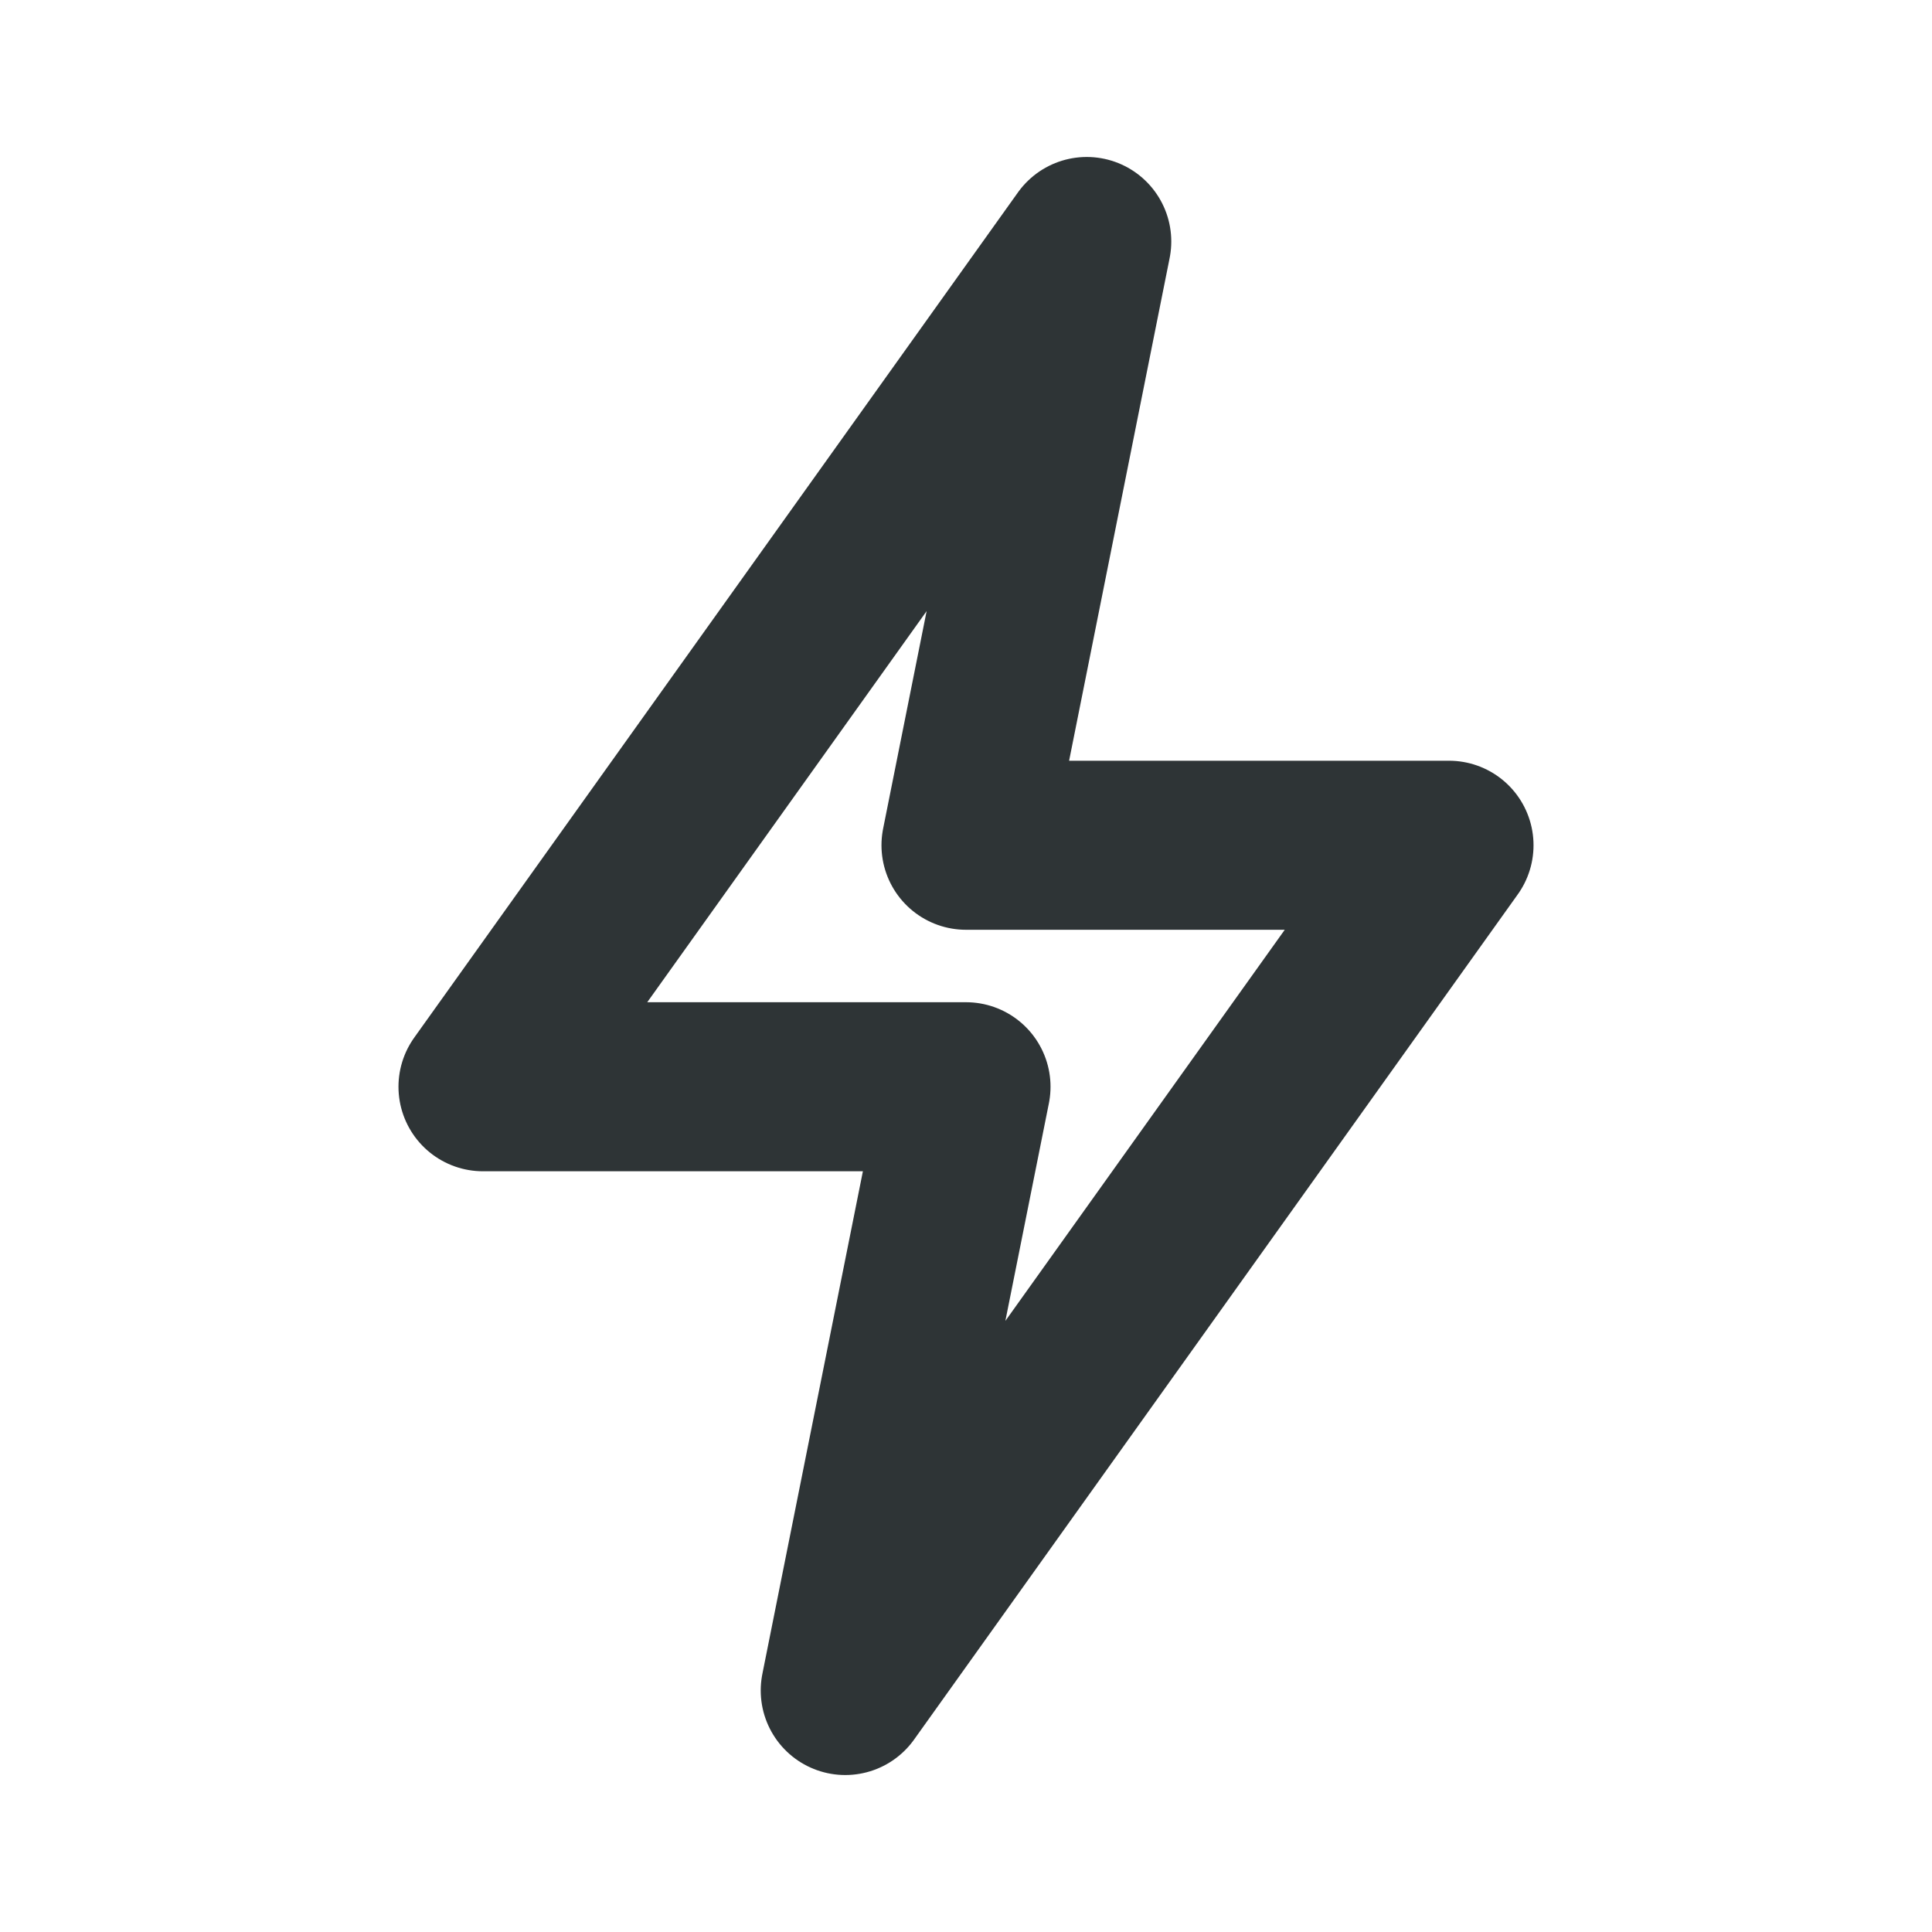
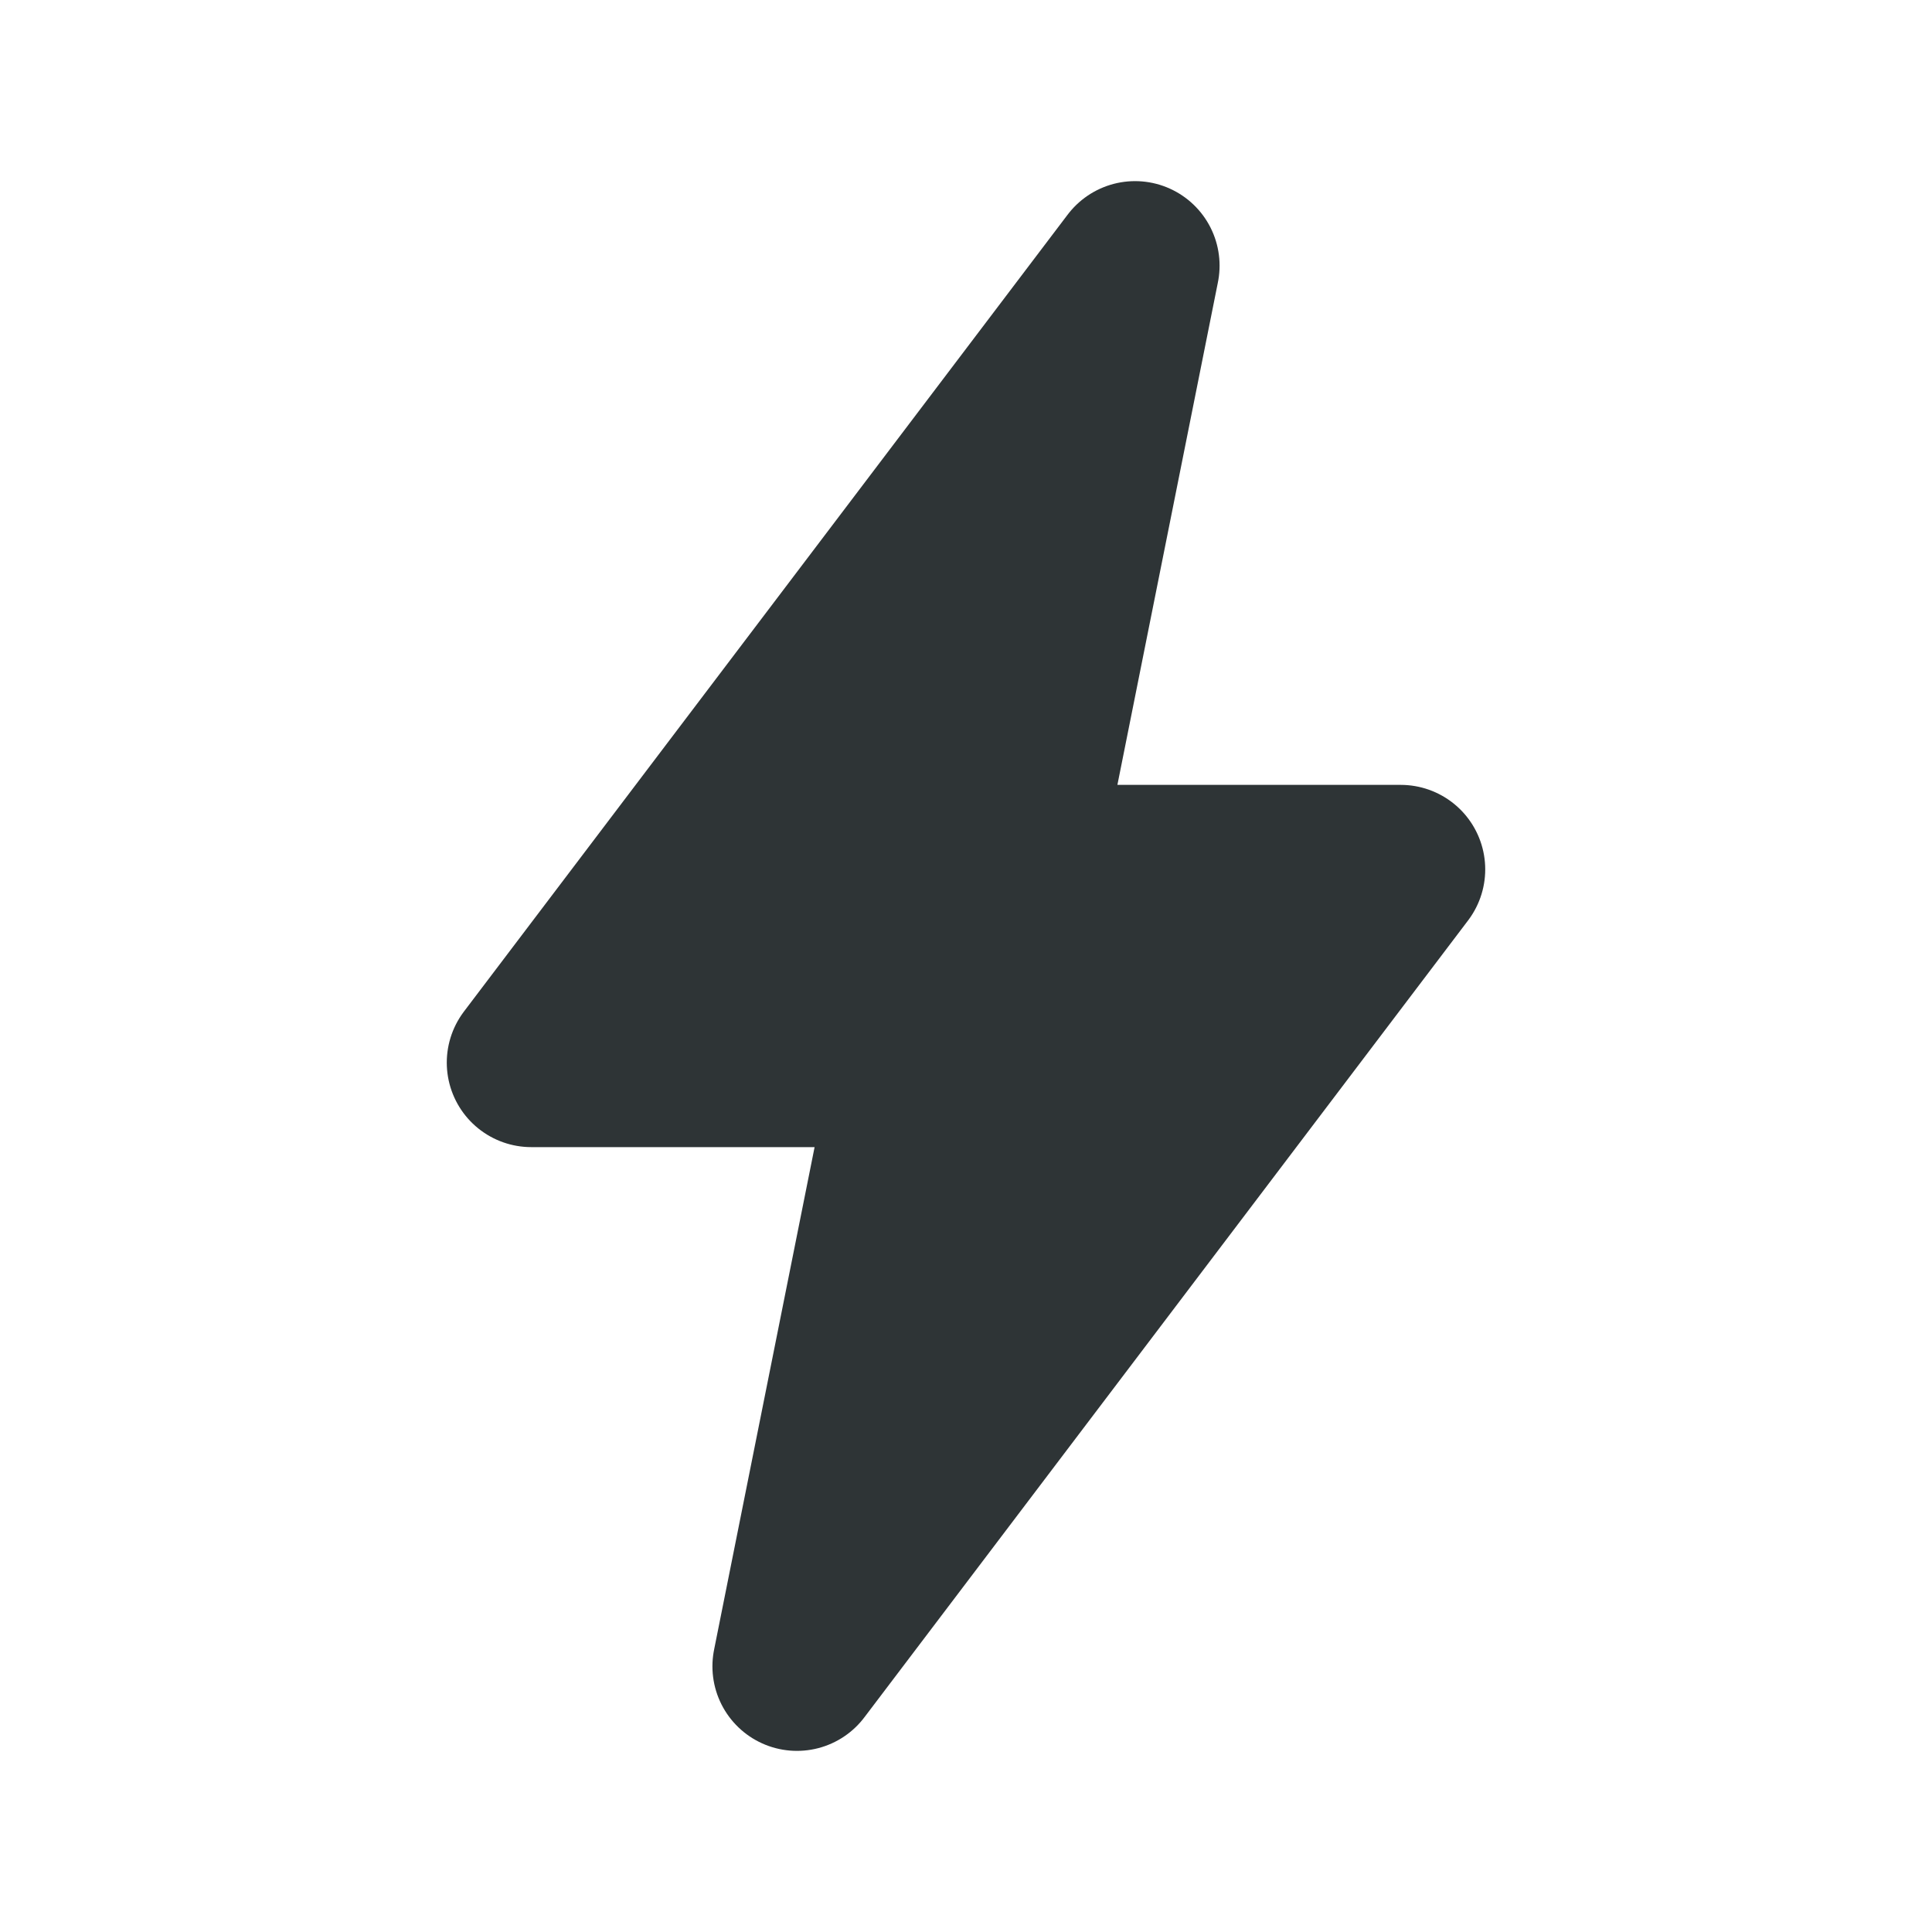
<svg xmlns="http://www.w3.org/2000/svg" width="16" height="16" viewBox="0 0 16 16">
-   <path d="M9 2 4 9h4l-1 5 5-7H8z" fill="none" stroke="#2e3436" stroke-width="1.4" stroke-linecap="round" stroke-linejoin="round" />
+   <path d="M9.4 2.2 4.4 8.8h3.2l-1 5 5-6.6H8.4z" fill="#2e3436" fill-rule="evenodd" stroke="#2e3436" stroke-width="1.4" stroke-linecap="round" stroke-linejoin="round" />
</svg>
